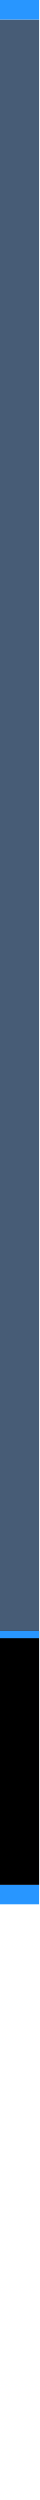
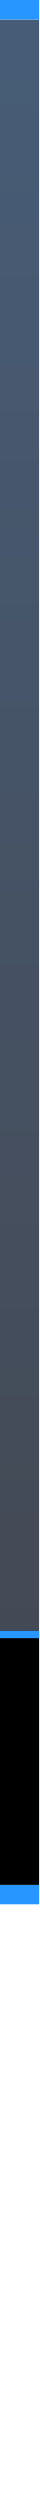
<svg xmlns="http://www.w3.org/2000/svg" width="4" height="256" viewBox="0 0 4 256">
-   <rect x="0" y="2" width="4" height="191" fill="#0a2649" fill-opacity="0.75" />
+   <defs>
+     <linearGradient id="body" gradientUnits="userSpaceOnUse" x1="0" y1="2" x2="0" y2="167">
+       <stop offset="0" stop-color="#0a2649" />
+       <stop offset="1" stop-color="#050d1c" />
+     </linearGradient>
+   </defs>
+   <rect x="0" y="2" width="4" height="191" fill="url(#body)" fill-opacity="0.75" />
  <rect x="0" y="0" width="4" height="2" fill="#2896ff" />
  <rect x="0" y="193" width="4" height="2" fill="#2896ff" />
  <g>
    <rect x="0" y="167" width="4" height="26" fill="black" />
    <rect x="0" y="167" width="4" height="0.75" fill="#2896ff" />
  </g>
</svg>
